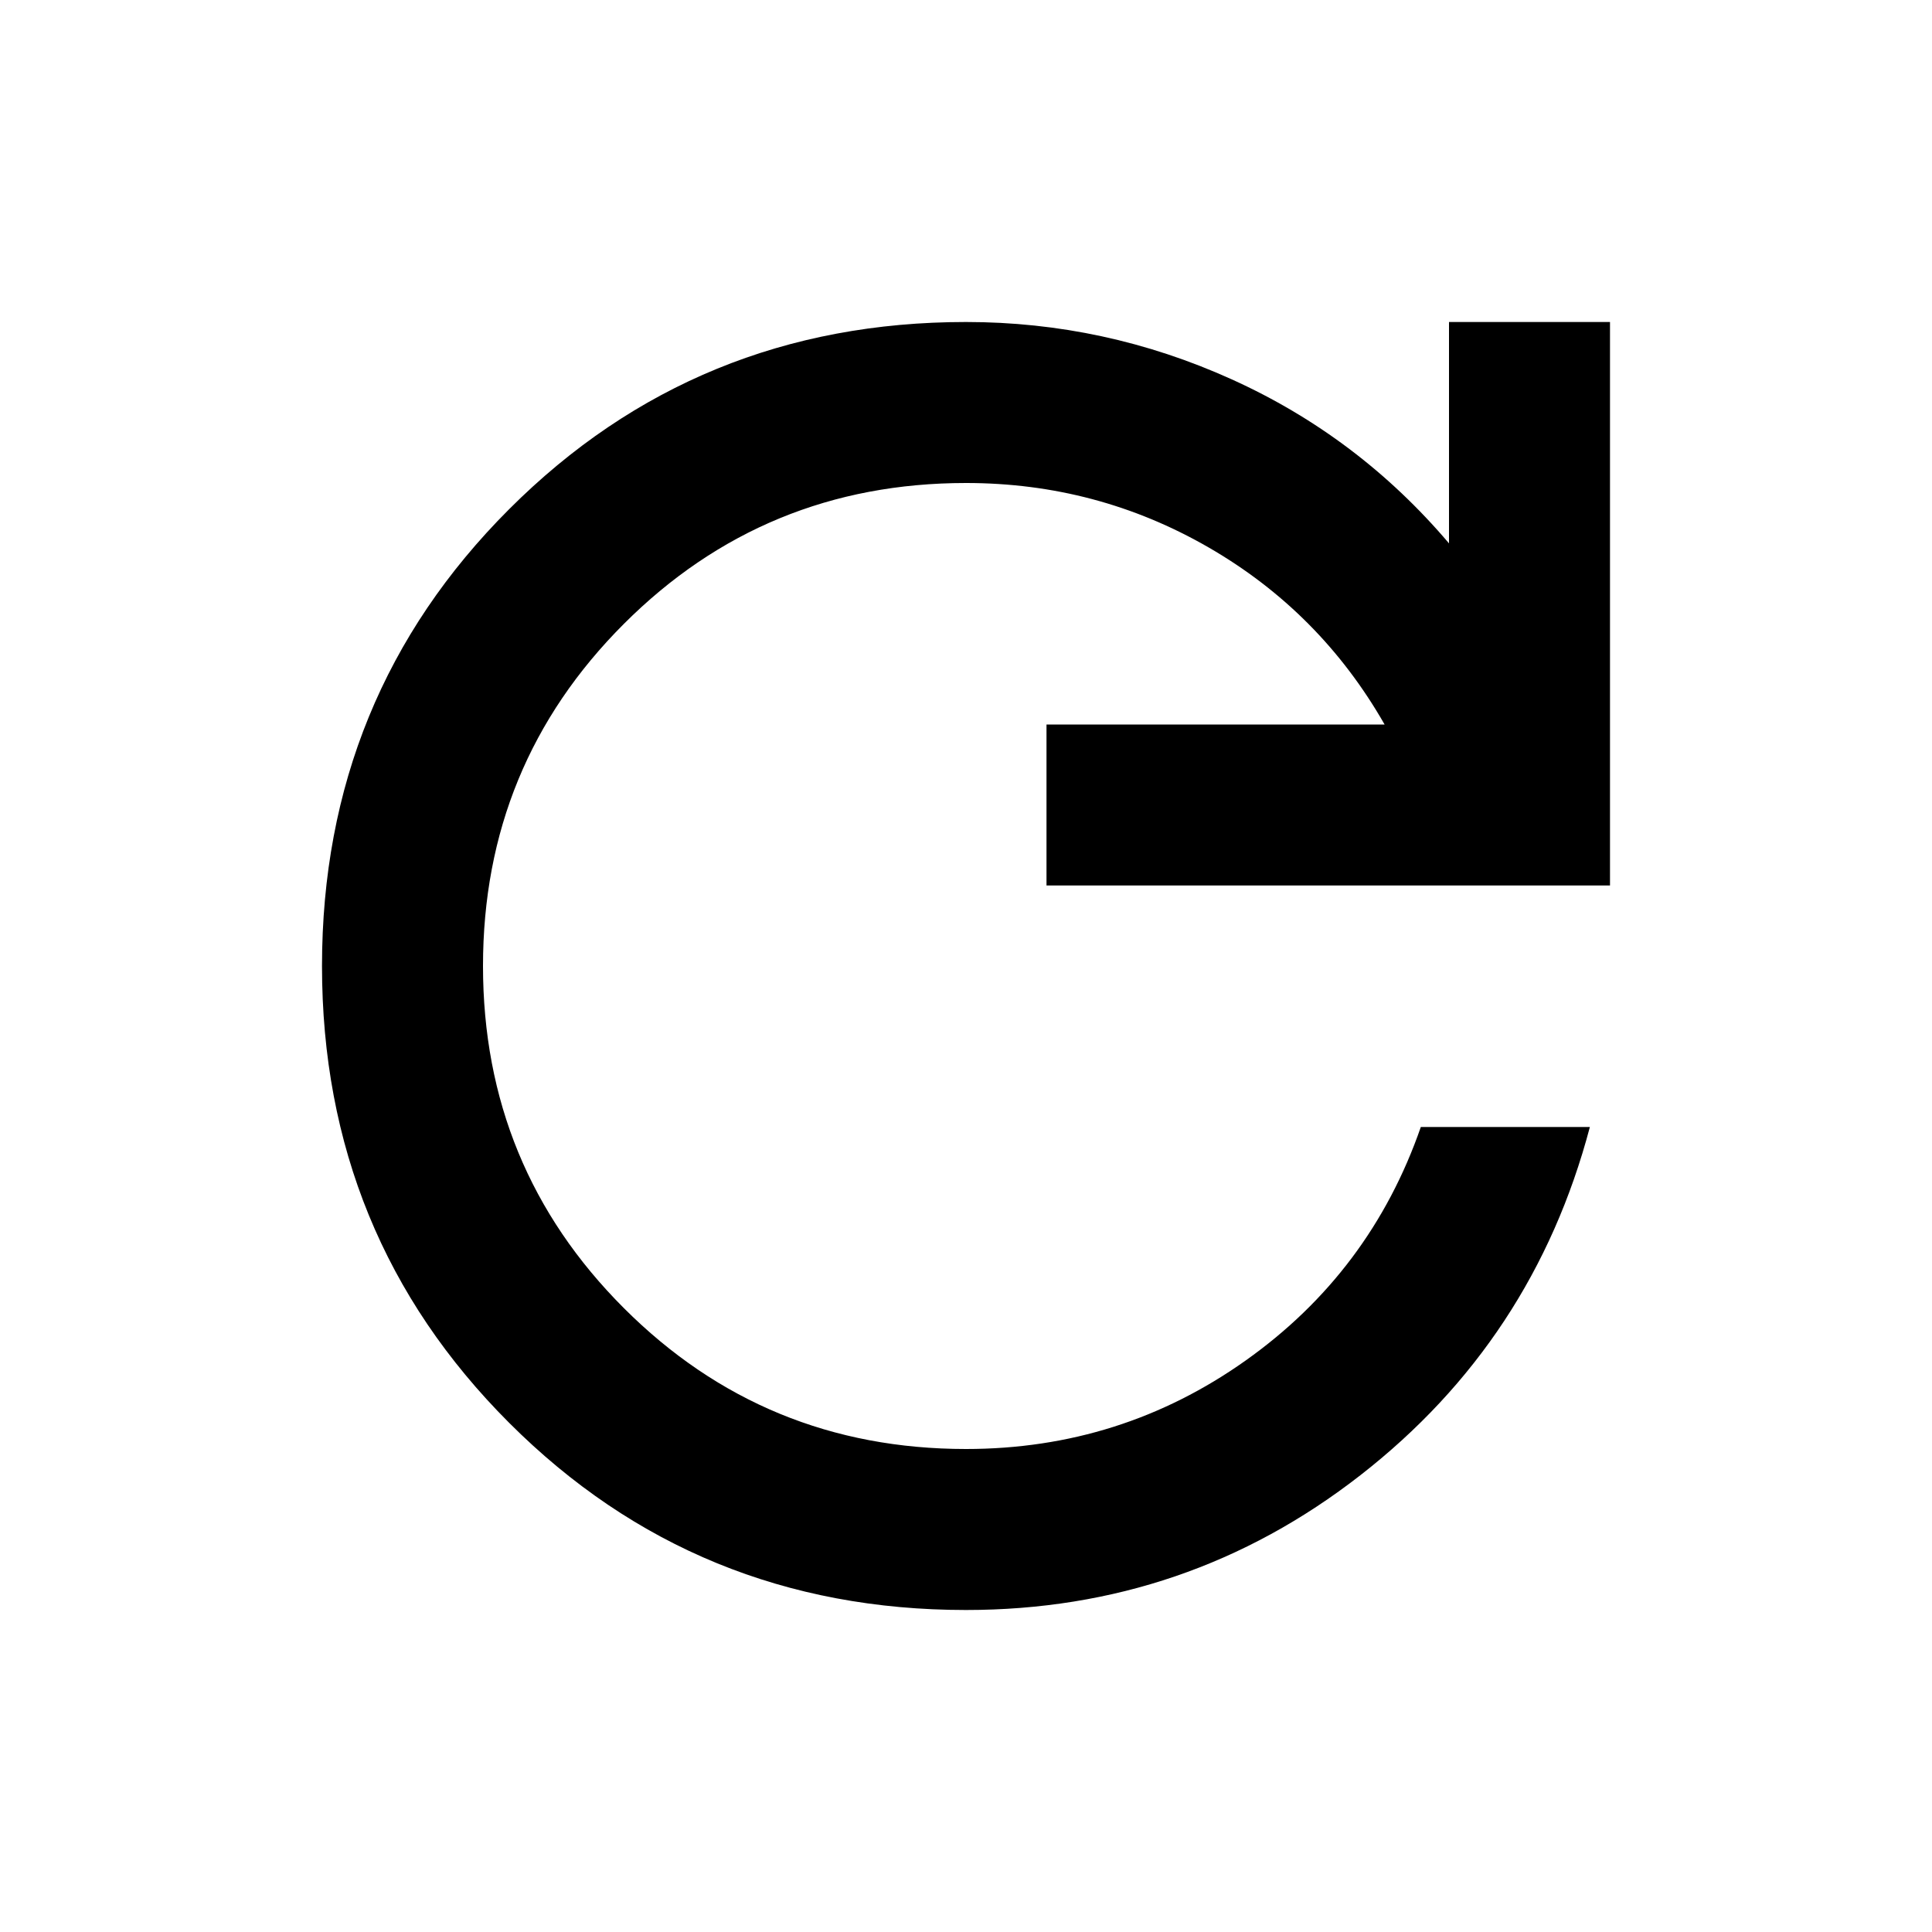
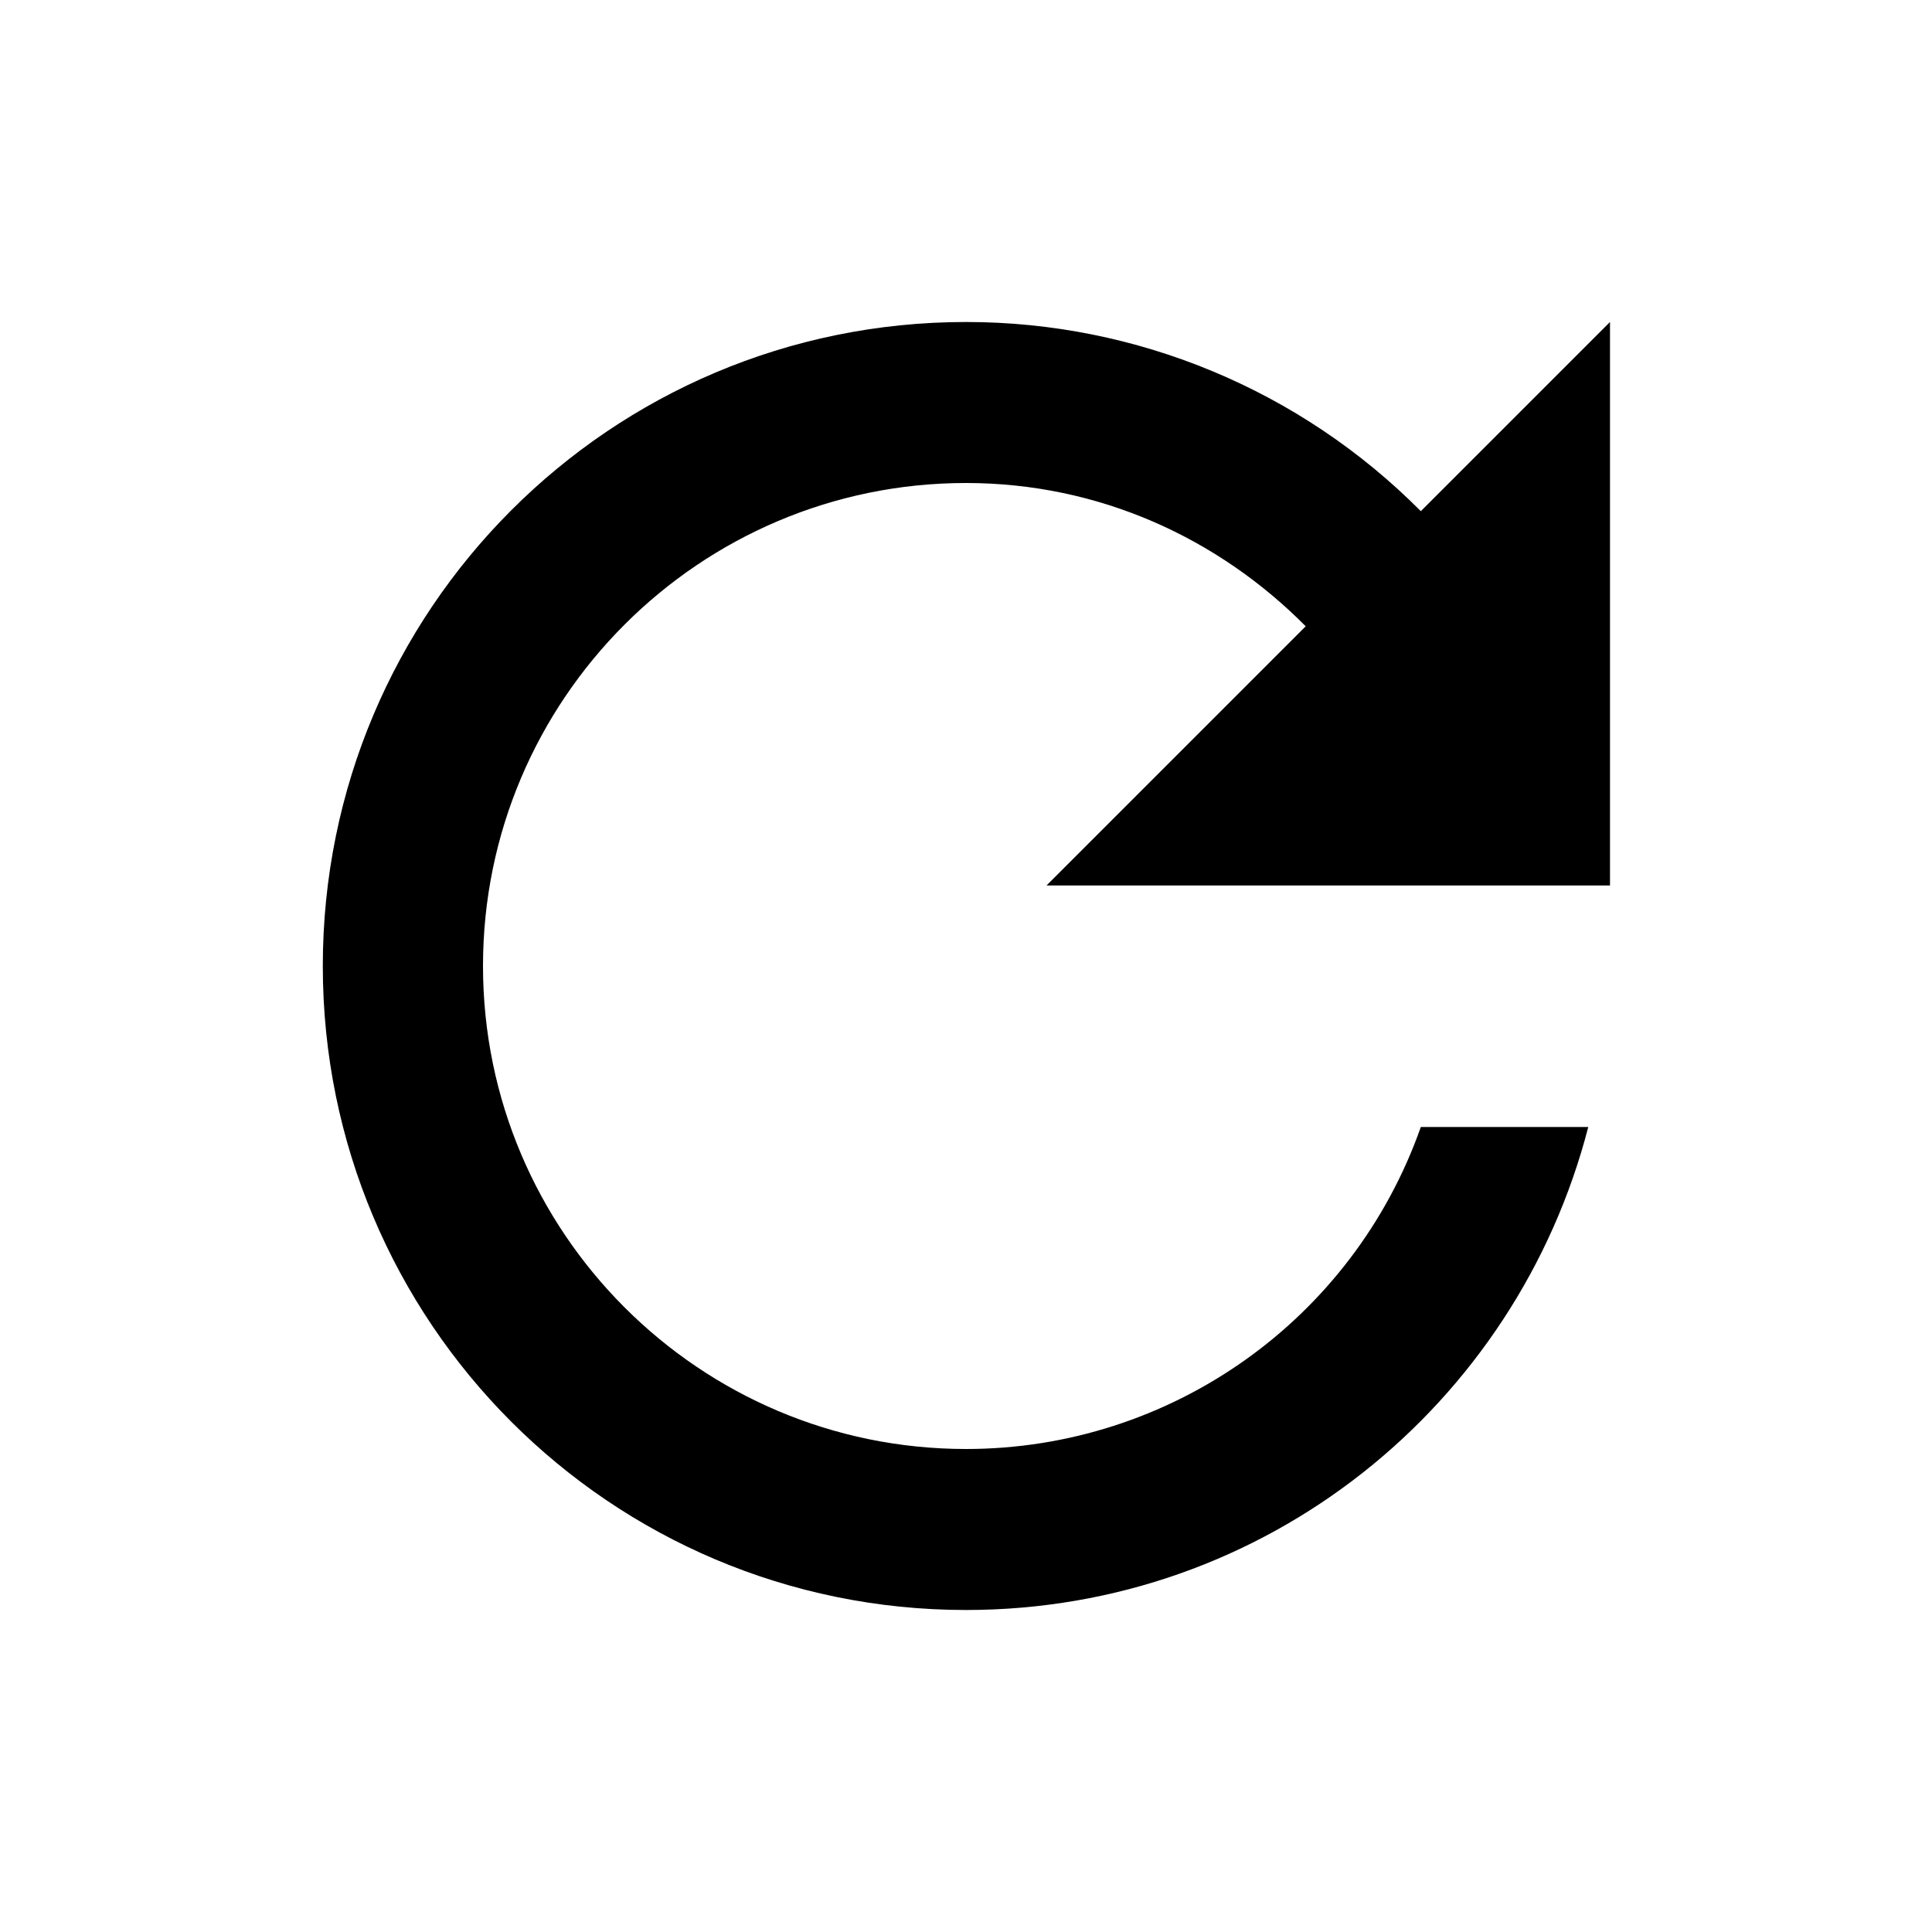
- <svg xmlns="http://www.w3.org/2000/svg" width="20" height="20" viewBox="0 0 24 24">
-   <path fill="#000" d="M12 20q-3.35 0-5.675-2.325T4 12t2.325-5.675T12 4q1.725 0 3.3.712T18 6.75V4h2v7h-7V9h4.2q-.8-1.4-2.187-2.2T12 6Q9.5 6 7.75 7.75T6 12t1.75 4.25T12 18q1.925 0 3.475-1.1T17.65 14h2.1q-.7 2.65-2.85 4.325T12 20" />
+ <svg xmlns="http://www.w3.org/2000/svg" width="20px" height="20px" viewBox="0 0 24 24">
+   <path fill="#000000" d="M17.65 6.35A7.96 7.96 0 0 0 12 4c-4.42 0-7.99 3.58-7.99 8s3.57 8 7.99 8c3.73 0 6.84-2.55 7.73-6h-2.08A5.99 5.99 0 0 1 12 18c-3.31 0-6-2.69-6-6s2.69-6 6-6c1.66 0 3.14.69 4.22 1.78L13 11h7V4z" />
</svg>
